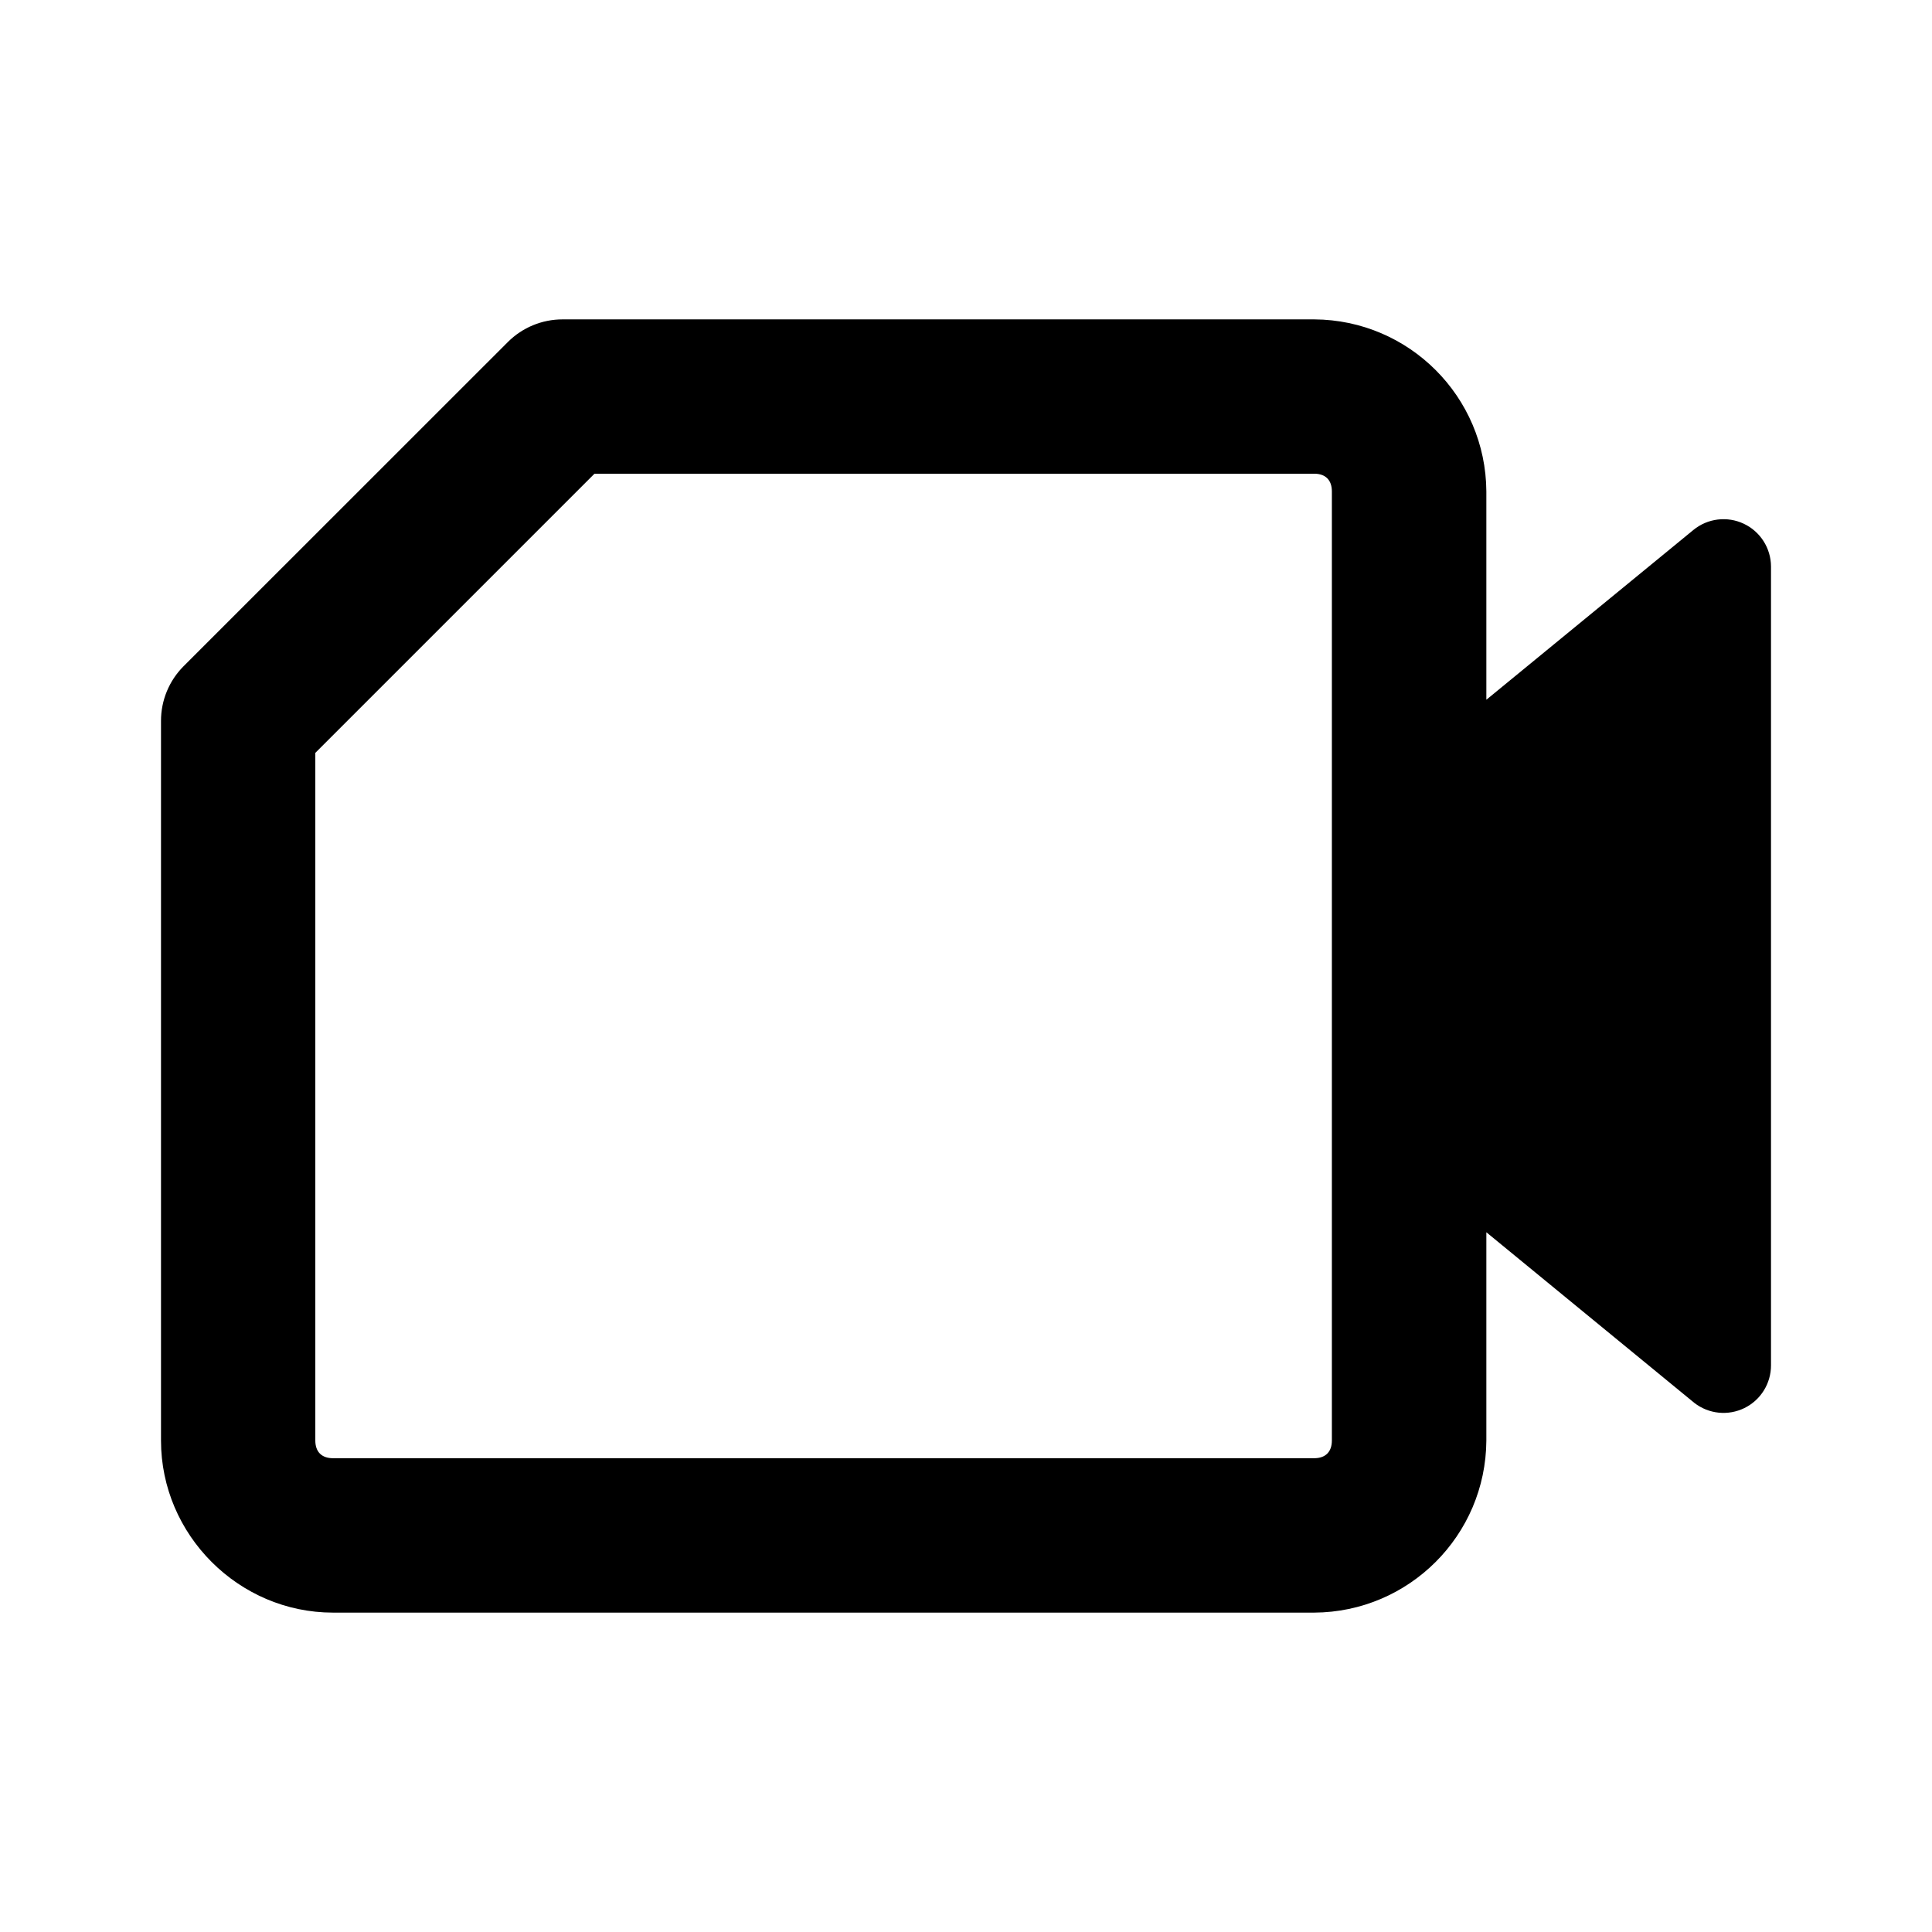
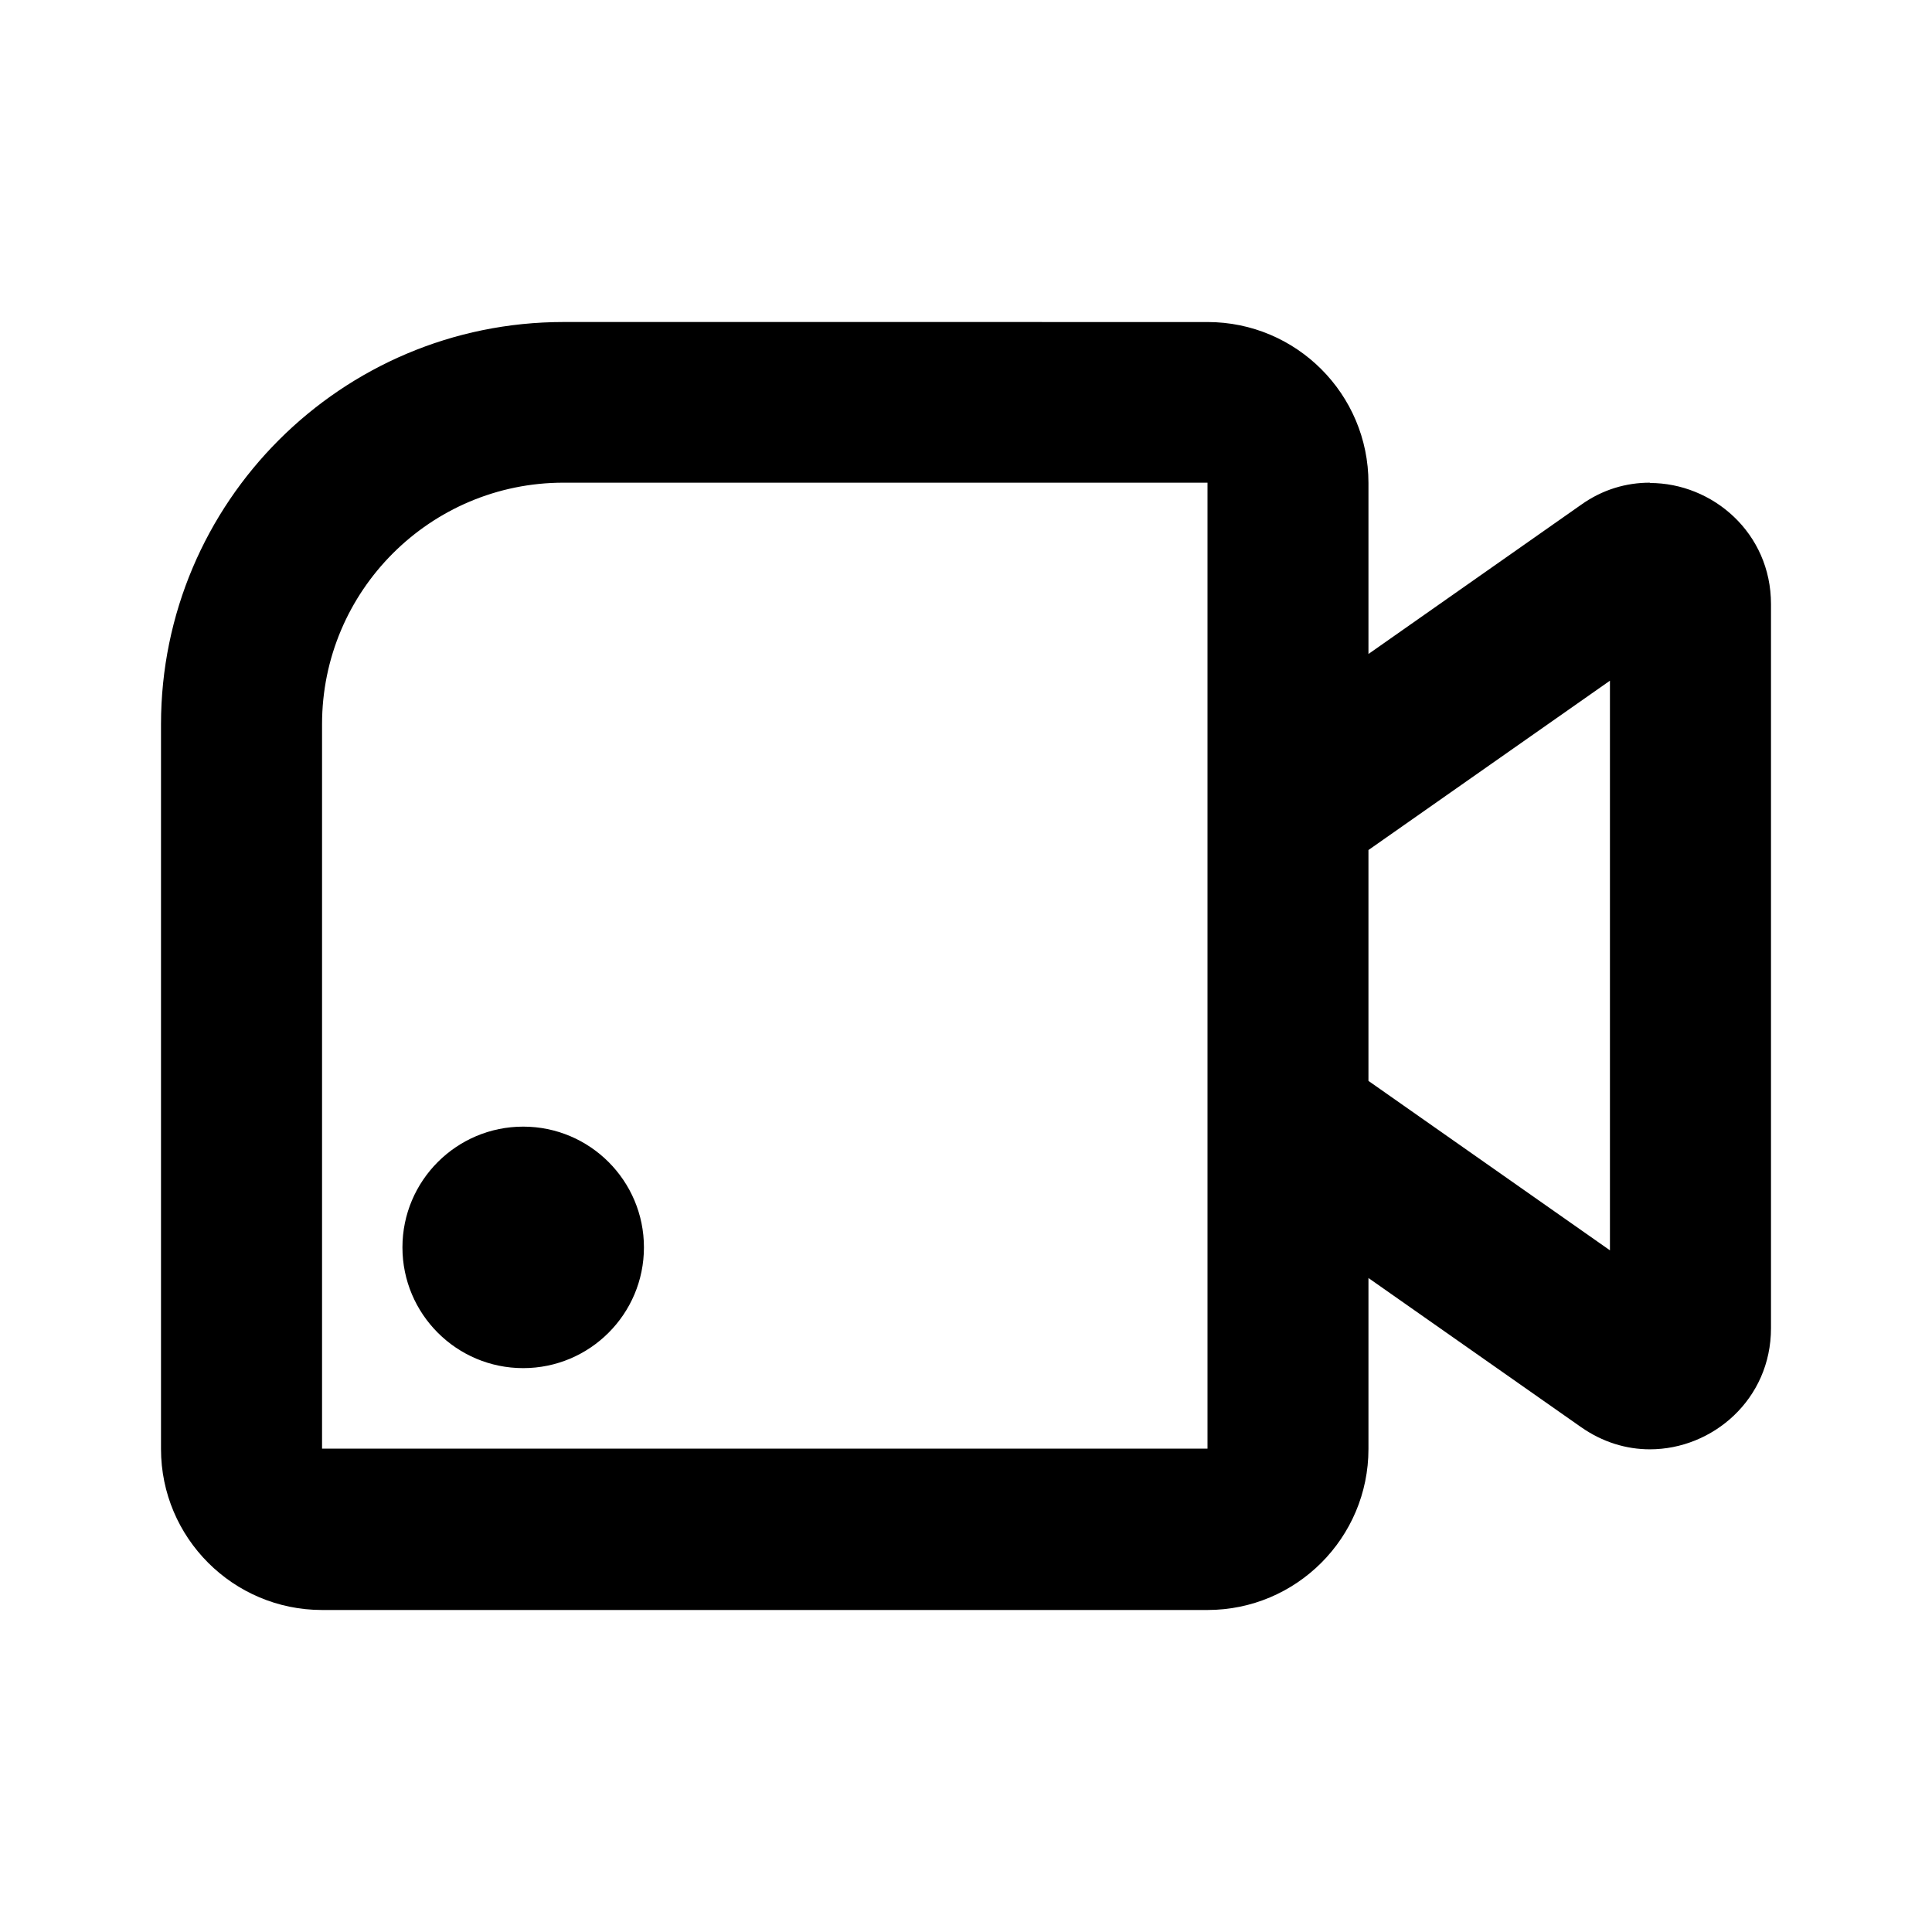
- <svg xmlns="http://www.w3.org/2000/svg" width="192" height="192" viewBox="0 0 192 192">
-   <path d="M55.896 31.74a7.68 7.68 0 0 0-5.416 2.24L18.24 66.212A7.68 7.68 0 0 0 16 71.644v71.52c0 9.368 7.72 17.096 17.096 17.096H130.6a17.2 17.2 0 0 0 17.112-17.096V122.46l20.672 16.96a4.72 4.72 0 0 0 7.616-3.744V56.3a4.72 4.72 0 0 0-7.704-3.64l-20.584 16.88V48.836a17.2 17.2 0 0 0-17.096-17.096zm3.184 15.336h71.52c1.128 0 1.76.632 1.76 1.76v94.32c0 1.128-.632 1.76-1.76 1.76H33.096c-1.128 0-1.76-.632-1.76-1.76V74.82z" />
+ <svg xmlns="http://www.w3.org/2000/svg" width="192" height="192">
+   <path d="M56.004 32.001C33.925 32.001 16 49.918 16 71.997v71.998c0 8.832 7.173 16.004 16.004 16.004h87.995c8.832 0 15.997-7.173 15.997-16.004v-16.987l21.119 14.812c2.144 1.504 4.511 2.212 6.847 2.212 6.24 0 12.037-4.965 12.037-12.037v-71.96c0-7.071-5.797-12.037-12.037-12.037v-.03c-2.336 0-4.703.67-6.847 2.205l-21.119 14.82V48c0-8.831-7.165-15.997-15.997-15.997zm0 15.967H120v95.997H32.005V71.967c0-13.248 10.752-23.999 23.999-23.999m103.99 19.679v56.608l-23.999-16.837V84.476zm-108 44.316c-6.624 0-12 5.376-12 12s5.376 12 12 12 12-5.376 12-12-5.376-12-12-12" />
</svg>
